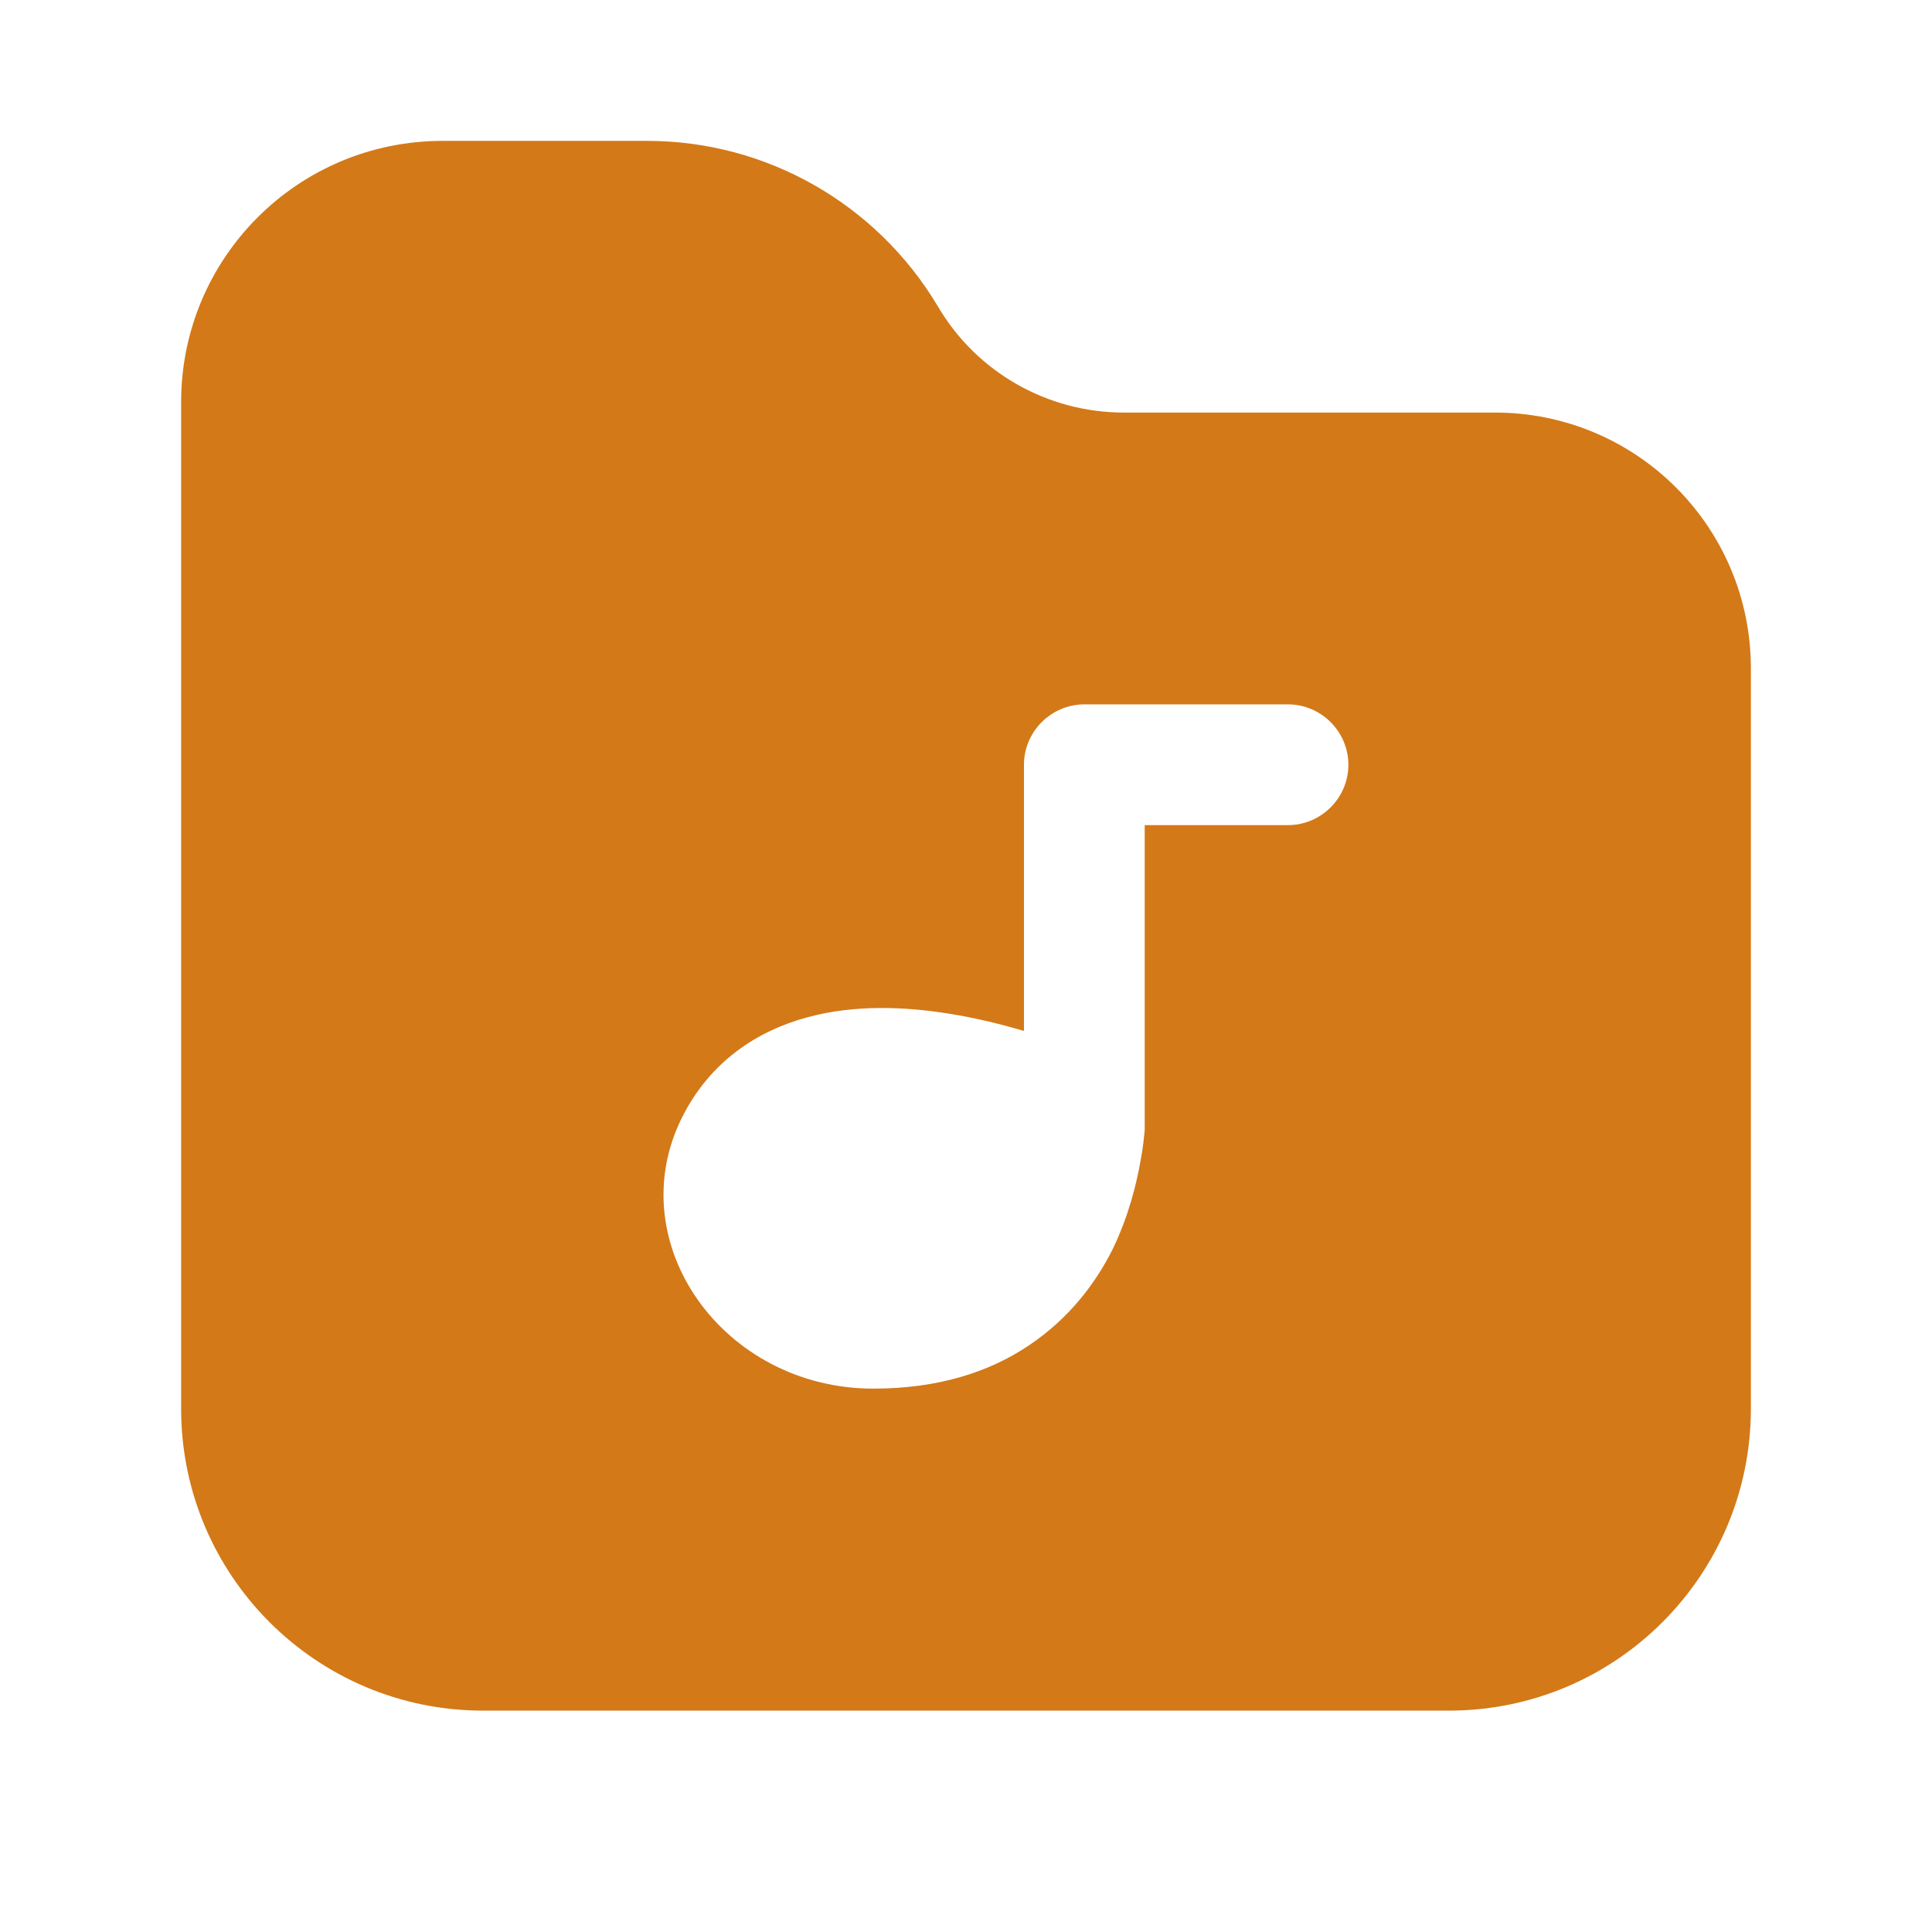
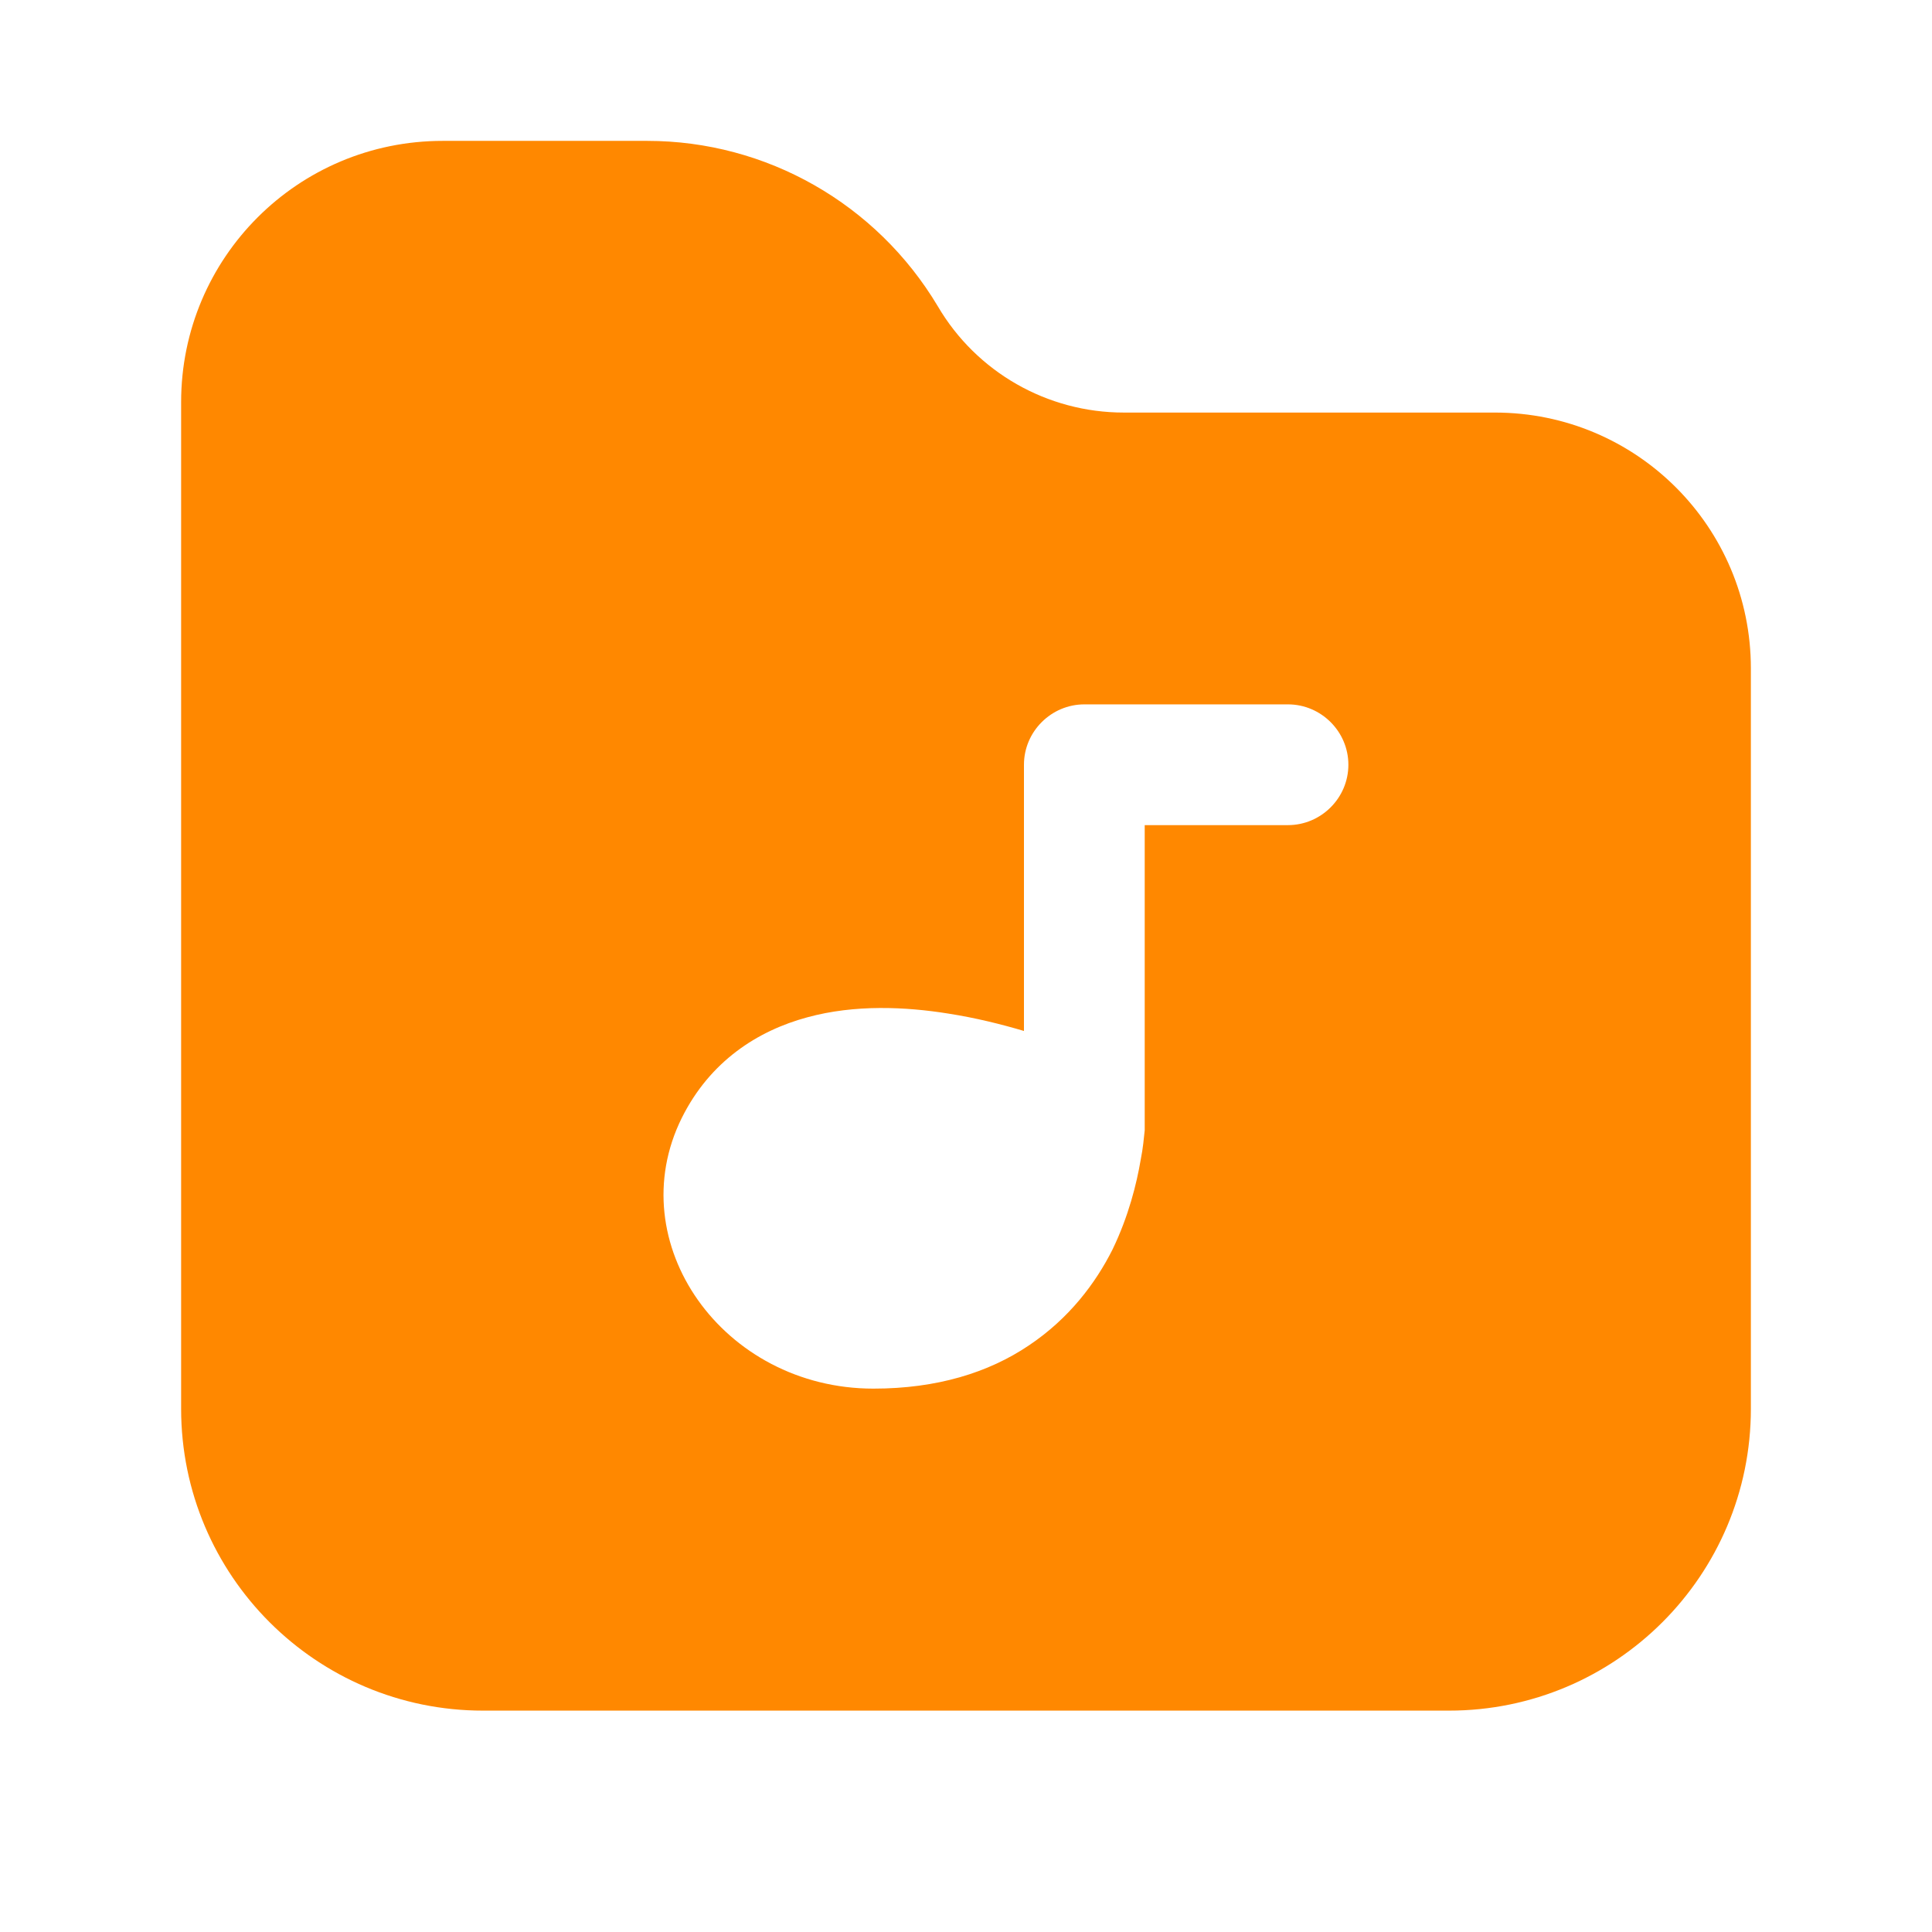
<svg xmlns="http://www.w3.org/2000/svg" width="96" height="96" viewBox="0 0 24 24" fill="none">
  <g transform="translate(-2269 -125.5)">
-     <path d="M2274.5 127.25C2272.7 127.25 2271.25 128.703 2271.25 130.496V143C2271.25 145.071 2272.93 146.75 2275 146.75H2287C2289.07 146.75 2290.75 145.071 2290.75 143V133.803C2290.75 132.048 2289.33 130.625 2287.57 130.625H2282.96C2282.01 130.625 2281.13 130.123 2280.65 129.305C2279.89 128.031 2278.52 127.25 2277.04 127.25H2274.5ZM2285 134.25C2285.41 134.25 2285.75 134.586 2285.75 135C2285.75 135.414 2285.41 135.75 2285 135.75H2283.22V139.395C2283.22 139.404 2283.22 139.416 2283.22 139.43C2283.22 139.458 2283.22 139.495 2283.22 139.541C2283.21 139.633 2283.2 139.759 2283.17 139.908C2283.12 140.203 2283.02 140.608 2282.82 141.022C2282.61 141.44 2282.28 141.88 2281.78 142.214C2281.28 142.551 2280.64 142.75 2279.85 142.75C2277.98 142.75 2276.7 140.937 2277.47 139.386C2277.82 138.684 2278.41 138.304 2279.03 138.137C2279.62 137.976 2280.25 138.006 2280.78 138.091C2281.12 138.144 2281.44 138.224 2281.72 138.307V135C2281.72 134.586 2282.06 134.25 2282.47 134.25H2285Z" fill="#D37918" />
+     <path d="M2274.5 127.25C2272.7 127.25 2271.25 128.703 2271.25 130.496V143C2271.25 145.071 2272.93 146.75 2275 146.75H2287C2289.07 146.75 2290.75 145.071 2290.75 143V133.803C2290.75 132.048 2289.33 130.625 2287.57 130.625H2282.96C2282.01 130.625 2281.13 130.123 2280.65 129.305C2279.89 128.031 2278.52 127.25 2277.04 127.25H2274.5ZM2285 134.25C2285.41 134.25 2285.75 134.586 2285.75 135C2285.75 135.414 2285.41 135.75 2285 135.75H2283.22V139.395C2283.22 139.404 2283.22 139.416 2283.22 139.43C2283.22 139.458 2283.22 139.495 2283.22 139.541C2283.21 139.633 2283.2 139.759 2283.17 139.908C2283.12 140.203 2283.02 140.608 2282.82 141.022C2282.61 141.44 2282.28 141.88 2281.78 142.214C2281.28 142.551 2280.64 142.75 2279.85 142.75C2277.98 142.75 2276.7 140.937 2277.47 139.386C2277.82 138.684 2278.41 138.304 2279.03 138.137C2279.62 137.976 2280.25 138.006 2280.78 138.091C2281.12 138.144 2281.44 138.224 2281.72 138.307V135C2281.72 134.586 2282.06 134.25 2282.47 134.25H2285Z" fill="#FF8800" />
  </g>
</svg>
